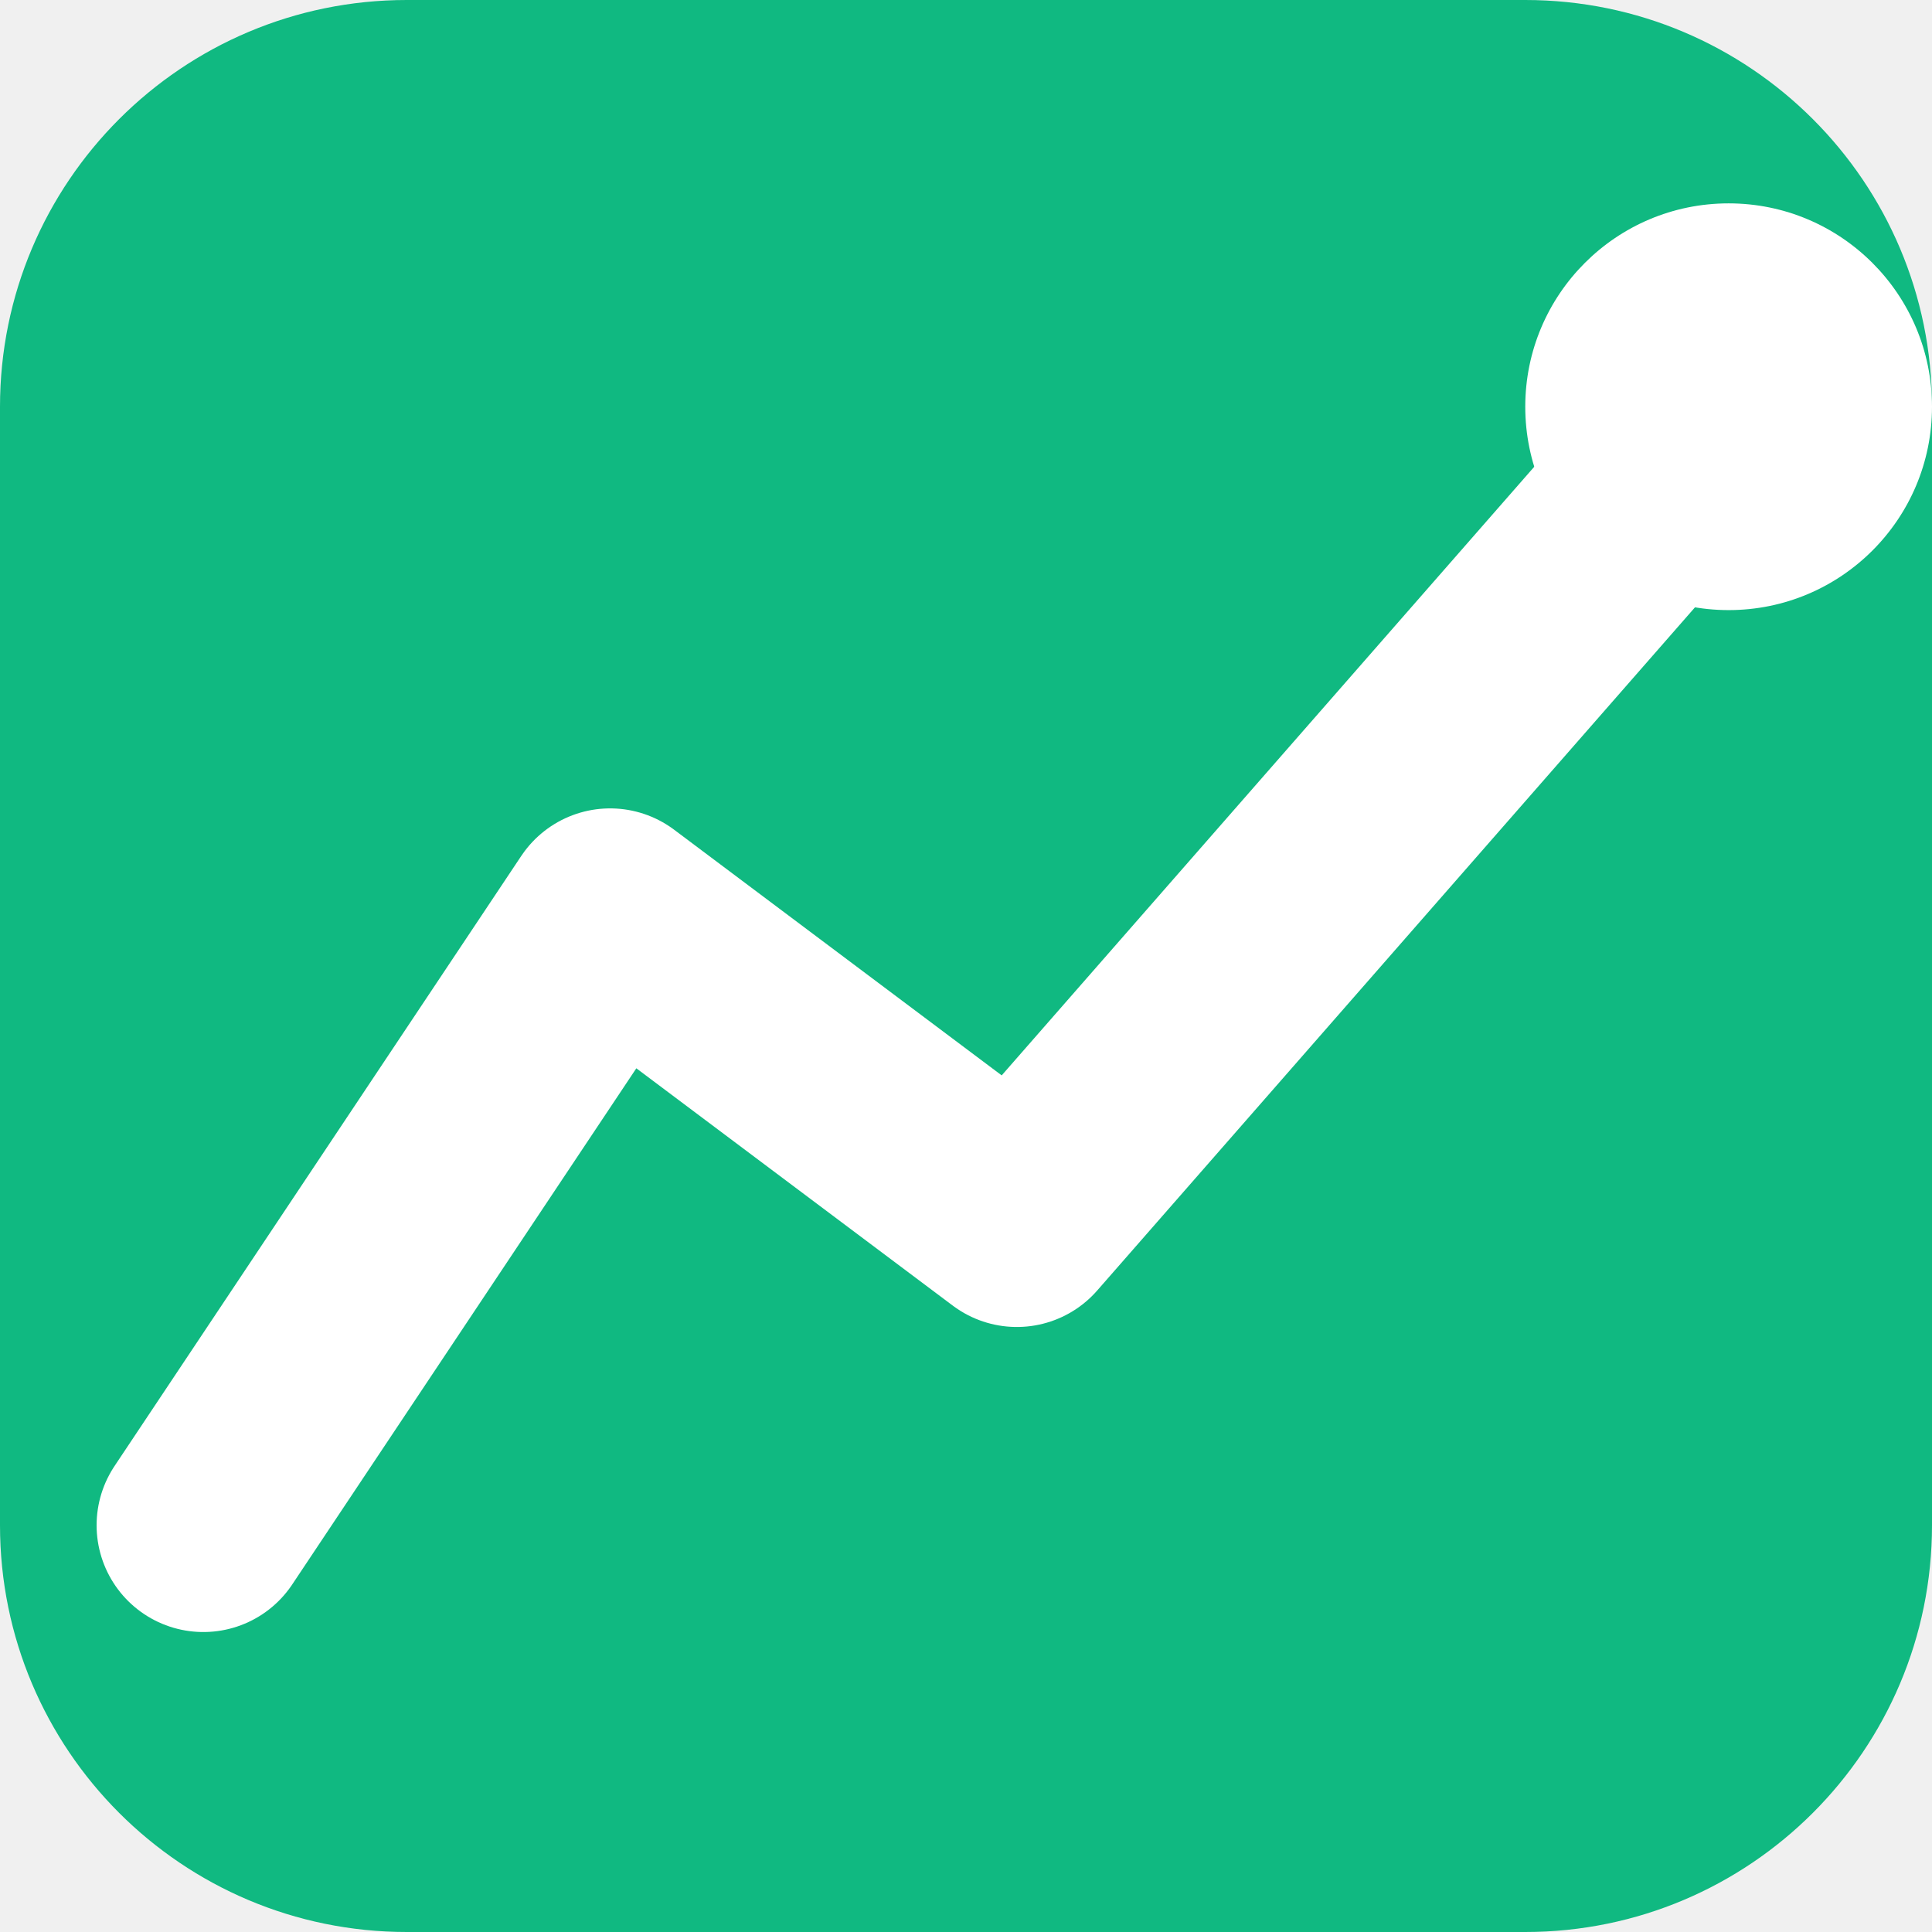
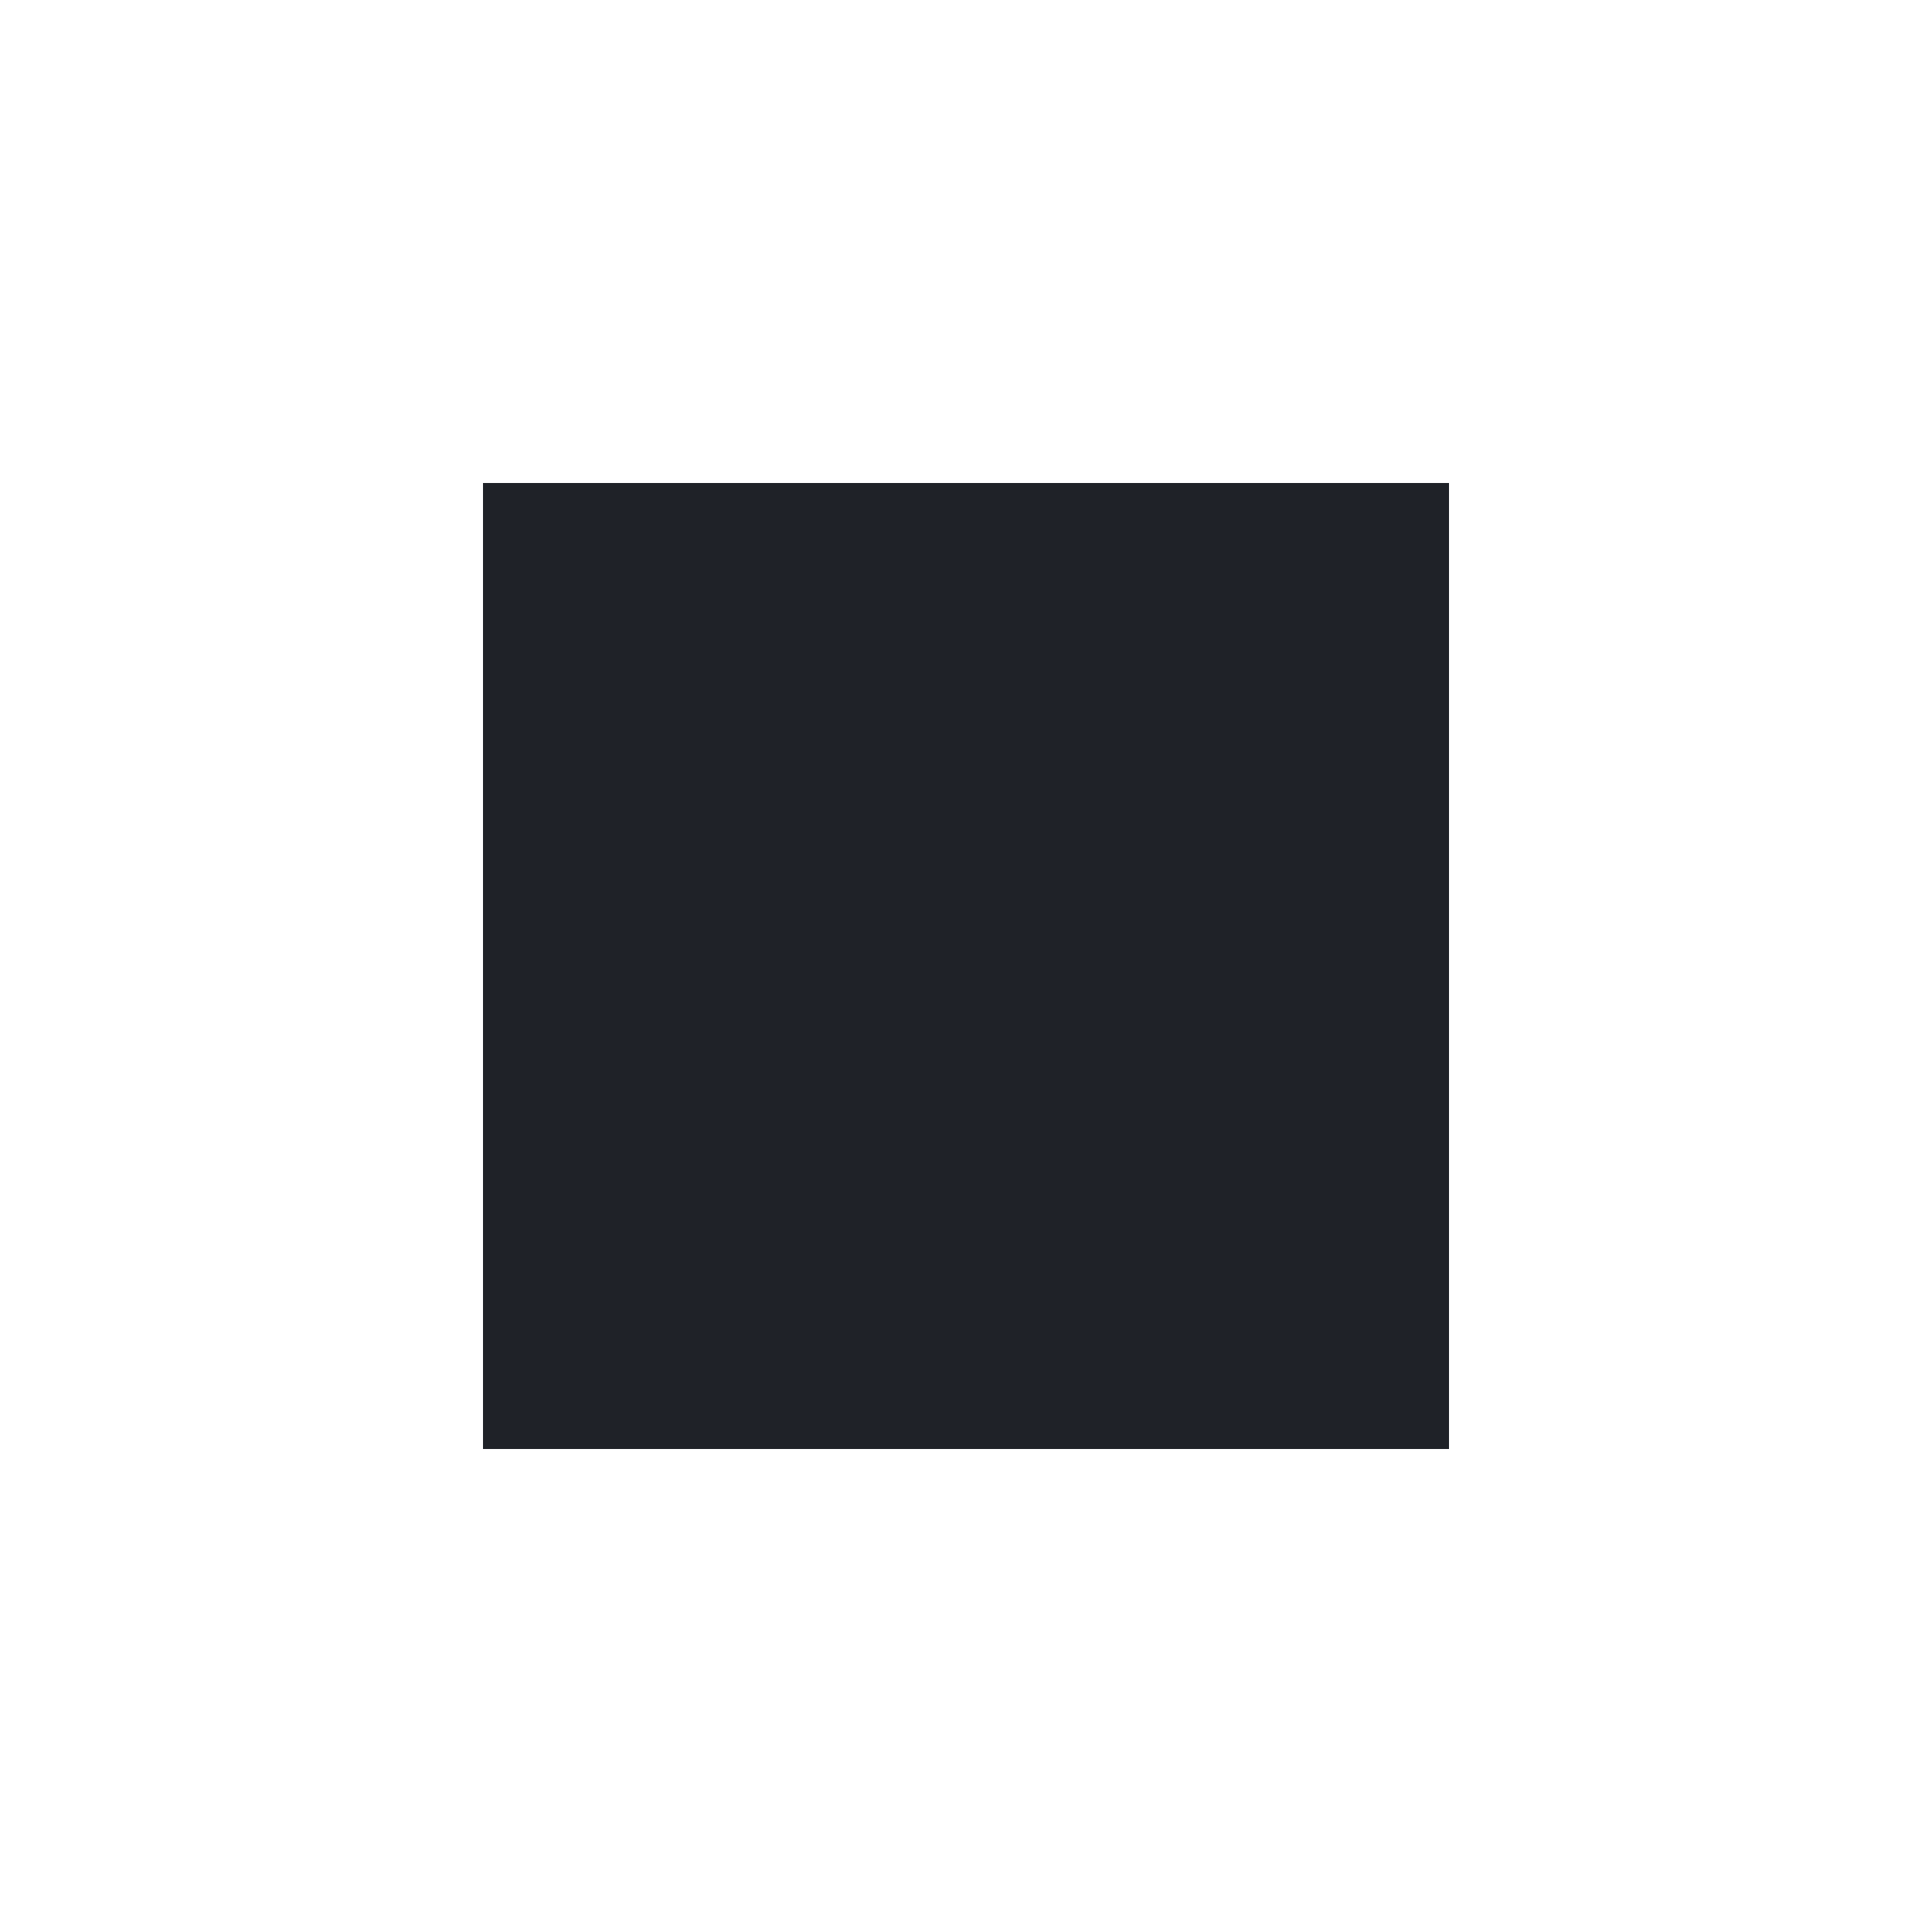
- <svg xmlns="http://www.w3.org/2000/svg" width="64" height="64" viewBox="0 0 19 19" fill="none">
-   <rect width="19" height="19" rx="4" fill="#10b981" />
-   <polyline points="2,15 6,9 10,12 17,4" stroke="white" stroke-width="2.1" stroke-linecap="round" stroke-linejoin="round" />
-   <circle cx="17" cy="4" r="2" fill="white" />
+ <svg xmlns="http://www.w3.org/2000/svg" width="32" height="32" viewBox="0 0 32 32" fill="none">
+   <rect width="32" height="32" fill="white" />
+   <rect x="8" y="8" width="16" height="16" fill="#1f2228" />
</svg>
